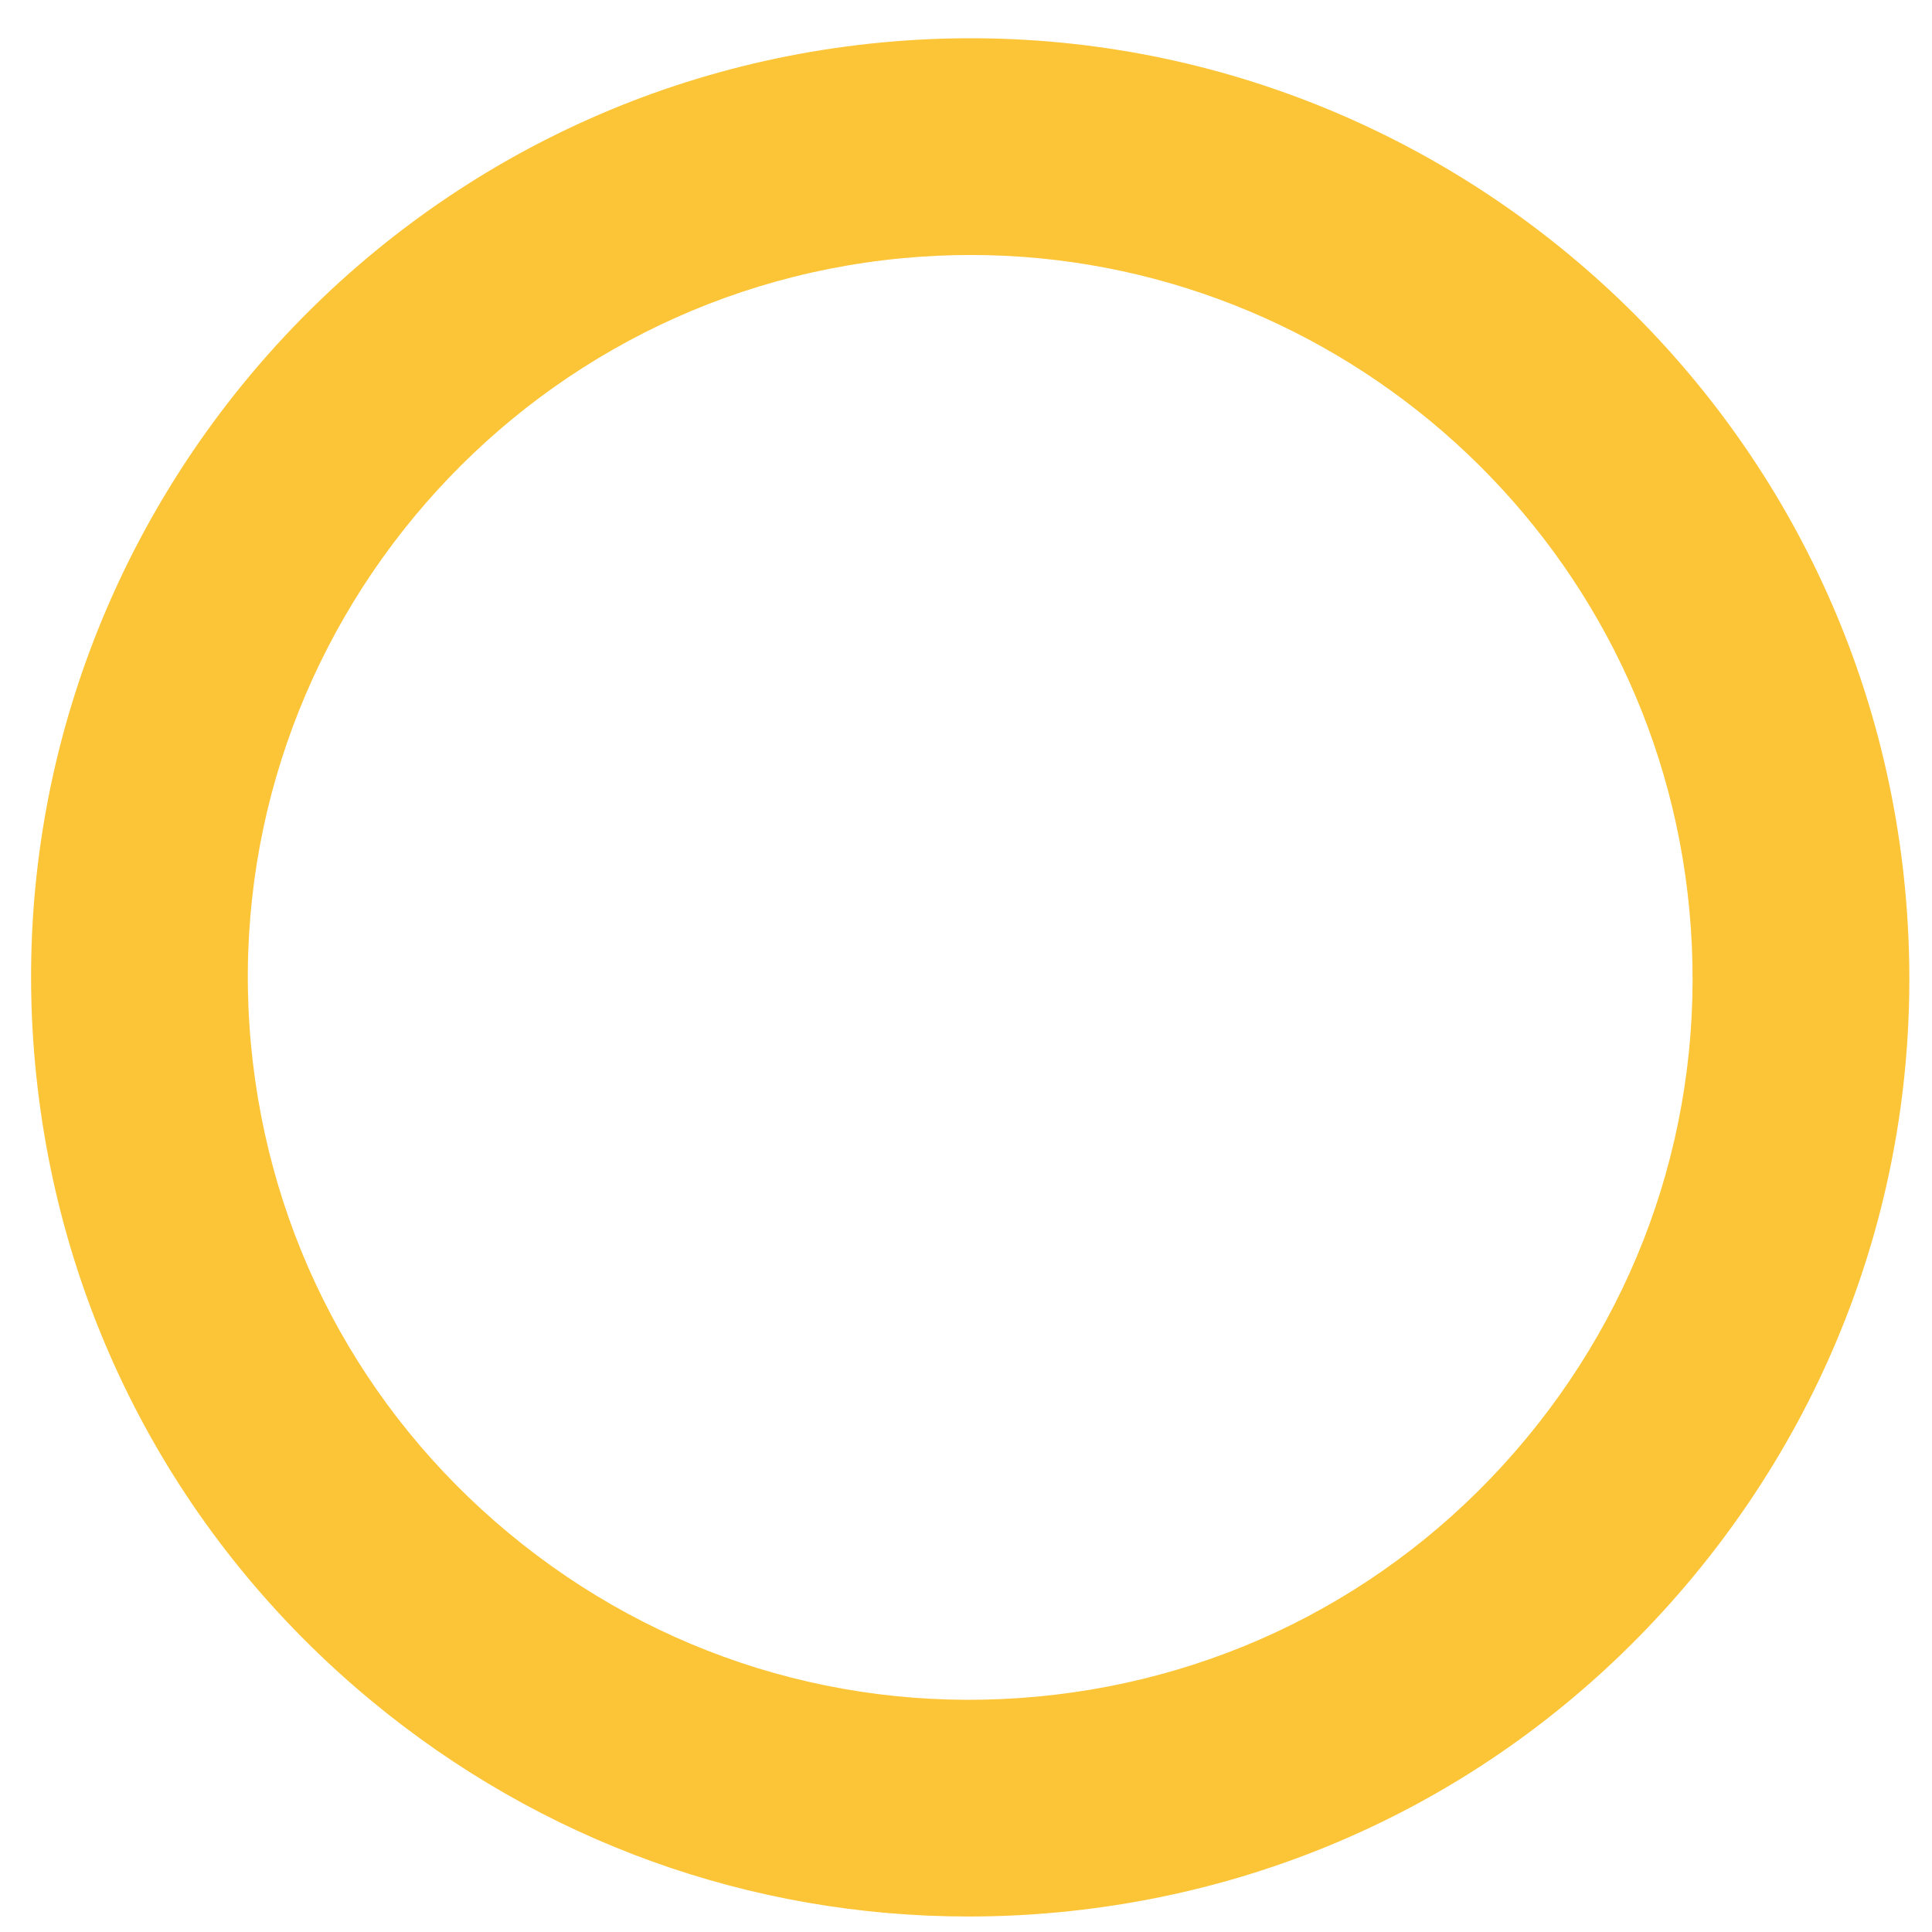
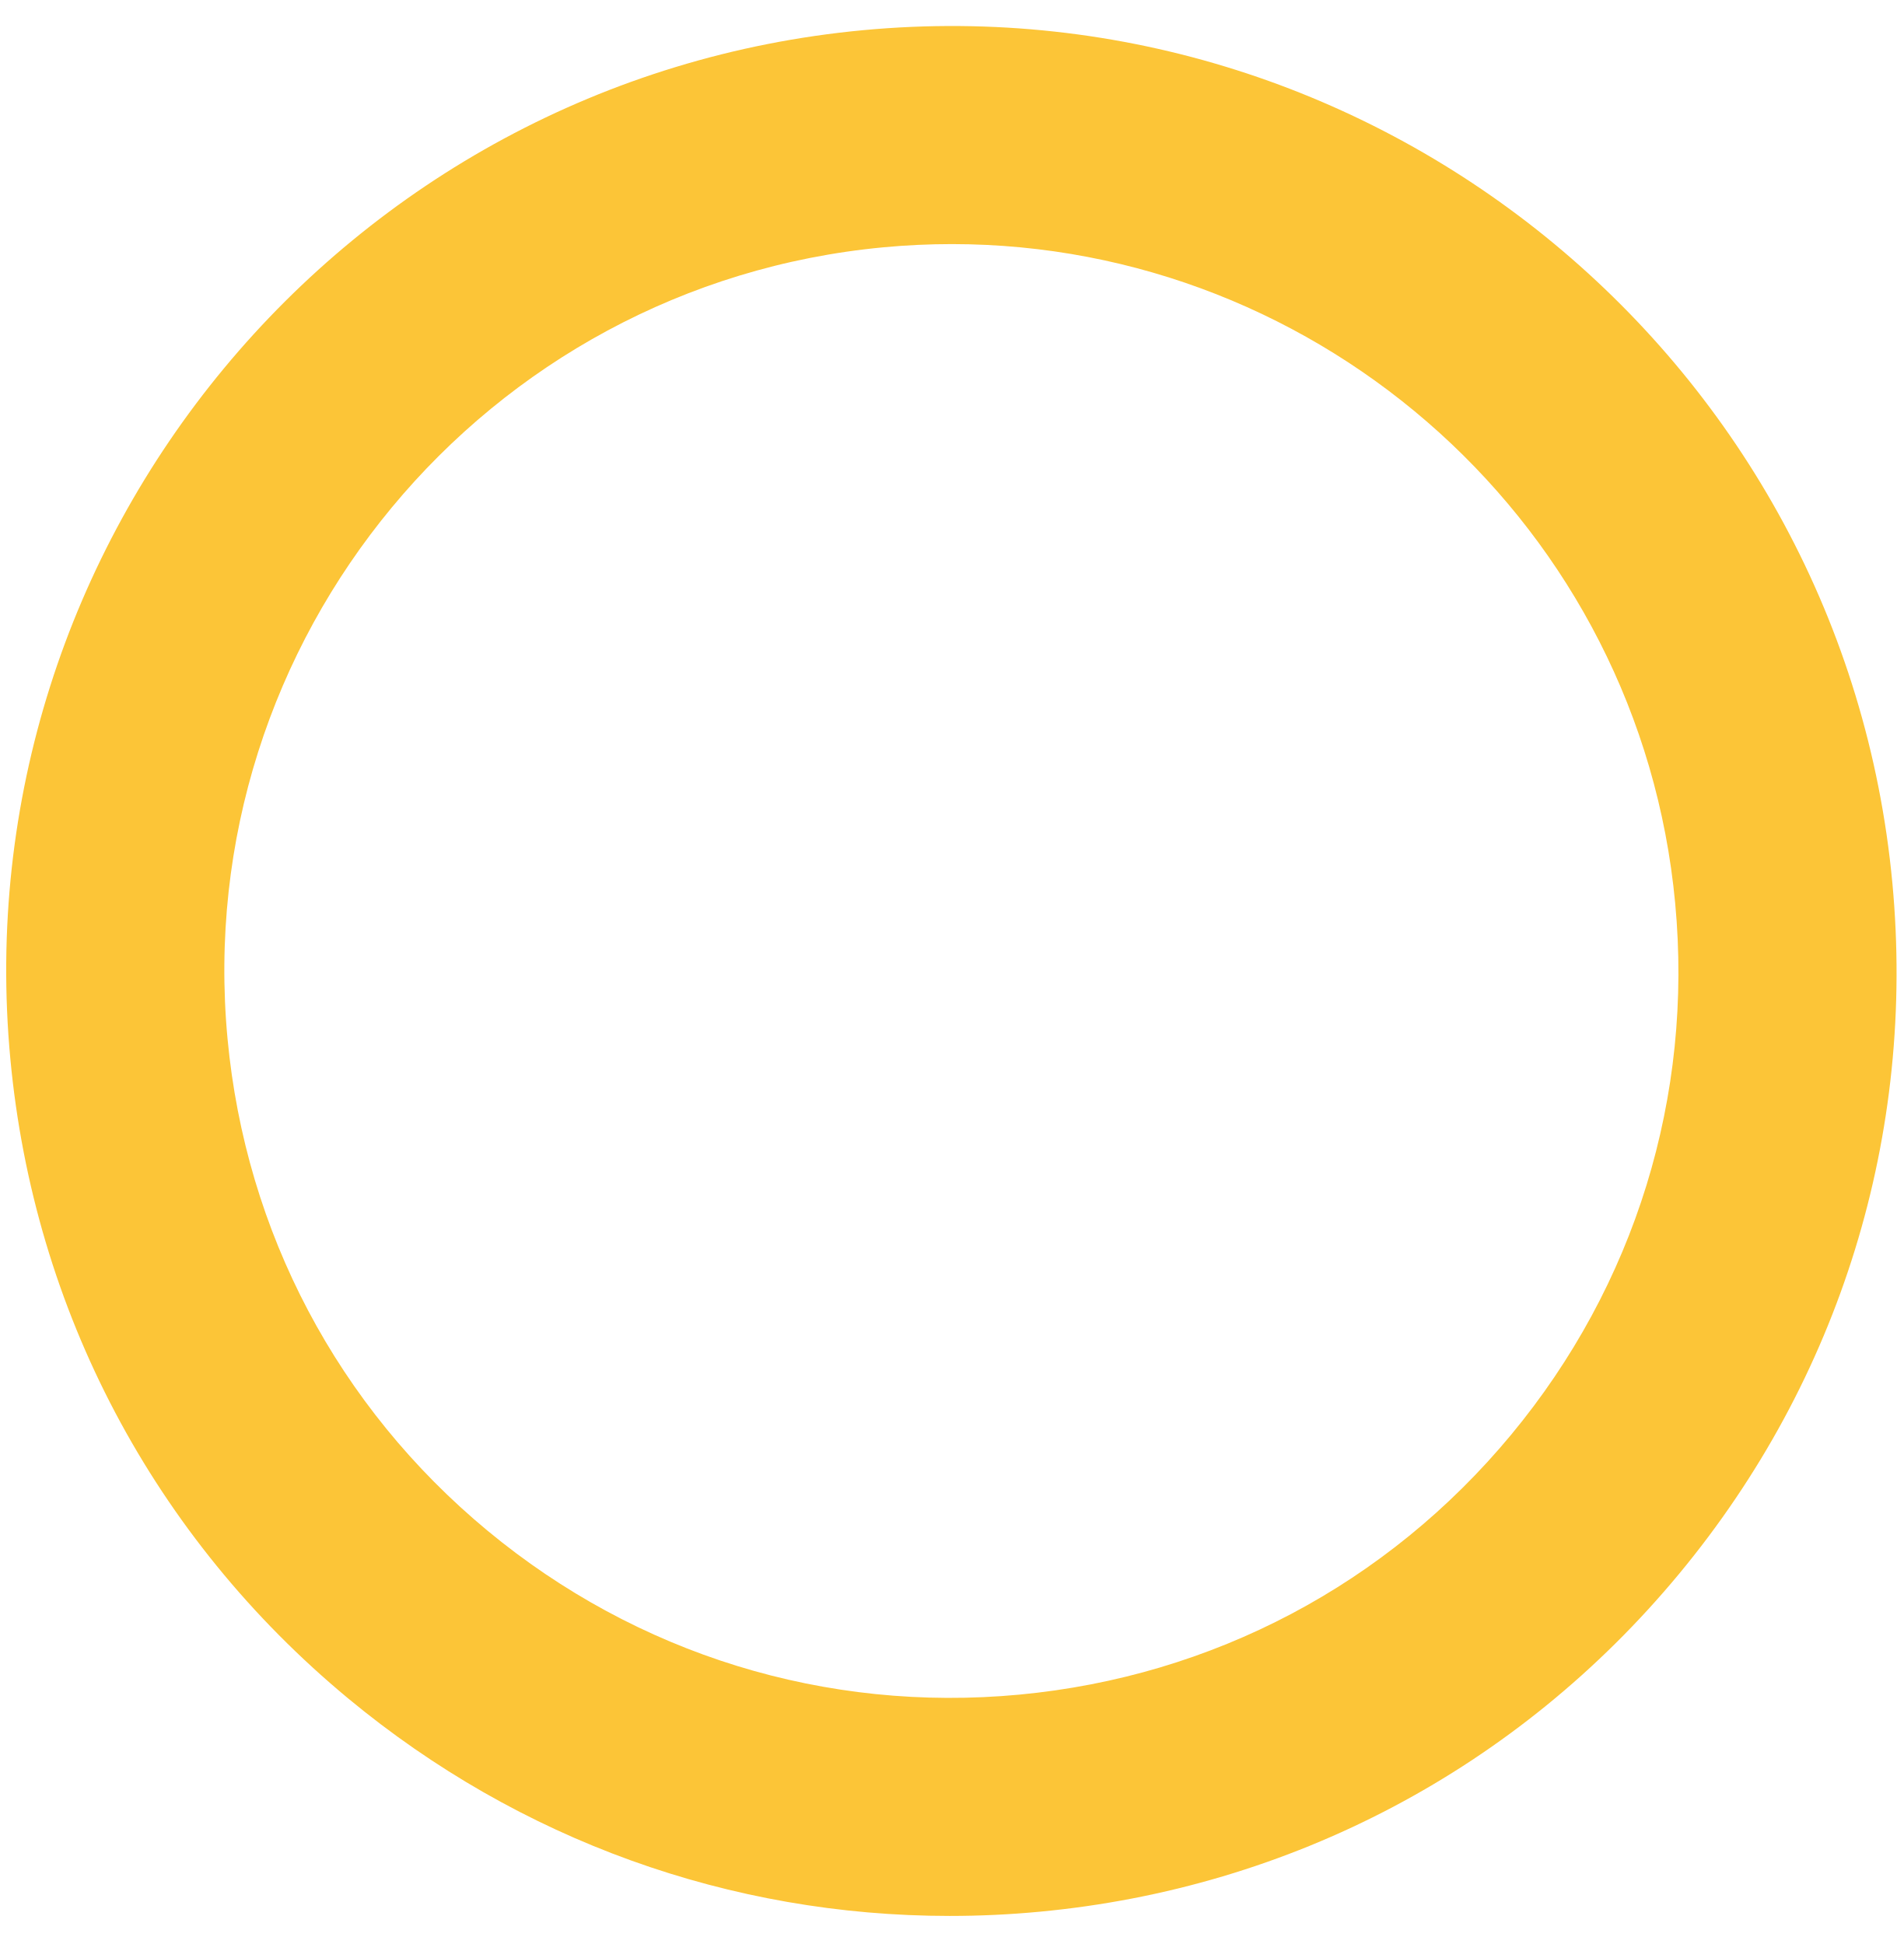
- <svg xmlns="http://www.w3.org/2000/svg" width="48" height="48" viewBox="0 0 48 48" fill="none">
-   <path fill-rule="evenodd" clip-rule="evenodd" d="M22.429 6.414C22.996 6.361 23.559 6.335 24.117 6.335C33.264 6.335 41.102 13.322 41.972 22.608C42.42 27.381 40.982 32.042 37.924 35.733C34.864 39.424 30.552 41.703 25.779 42.151C21.01 42.599 16.346 41.161 12.654 38.102C8.962 35.043 6.683 30.73 6.236 25.958C5.312 16.105 12.577 7.338 22.429 6.414M9.218 42.248C13.443 45.748 18.645 47.615 24.063 47.615C24.799 47.615 25.539 47.581 26.282 47.511C32.486 46.93 38.093 43.967 42.069 39.168C46.046 34.369 47.915 28.31 47.333 22.105V22.105C46.132 9.297 34.737 -0.146 21.927 1.053C9.119 2.254 -0.326 13.652 0.875 26.46C1.456 32.665 4.42 38.271 9.218 42.248" fill="#FCC537" />
+ <svg xmlns="http://www.w3.org/2000/svg" width="47" height="48" viewBox="0 0 47 48" fill="none">
+   <path fill-rule="evenodd" clip-rule="evenodd" d="M21.81 6.106C22.377 6.053 22.939 6.027 23.498 6.027C32.645 6.027 40.483 13.014 41.353 22.3C41.801 27.073 40.363 31.734 37.304 35.425C34.245 39.116 29.933 41.395 25.16 41.843C20.391 42.291 15.726 40.853 12.034 37.794C8.343 34.735 6.064 30.422 5.617 25.649C4.693 15.797 11.958 7.03 21.81 6.106M8.599 41.94C12.824 45.44 18.025 47.307 23.444 47.307C24.18 47.307 24.92 47.273 25.663 47.203C31.867 46.622 37.474 43.659 41.45 38.86C45.426 34.061 47.296 28.002 46.714 21.797V21.797C45.513 8.989 34.118 -0.455 21.308 0.745C8.5 1.946 -0.945 13.343 0.256 26.151C0.837 32.357 3.801 37.963 8.599 41.94" fill="#FCC537" />
</svg>
